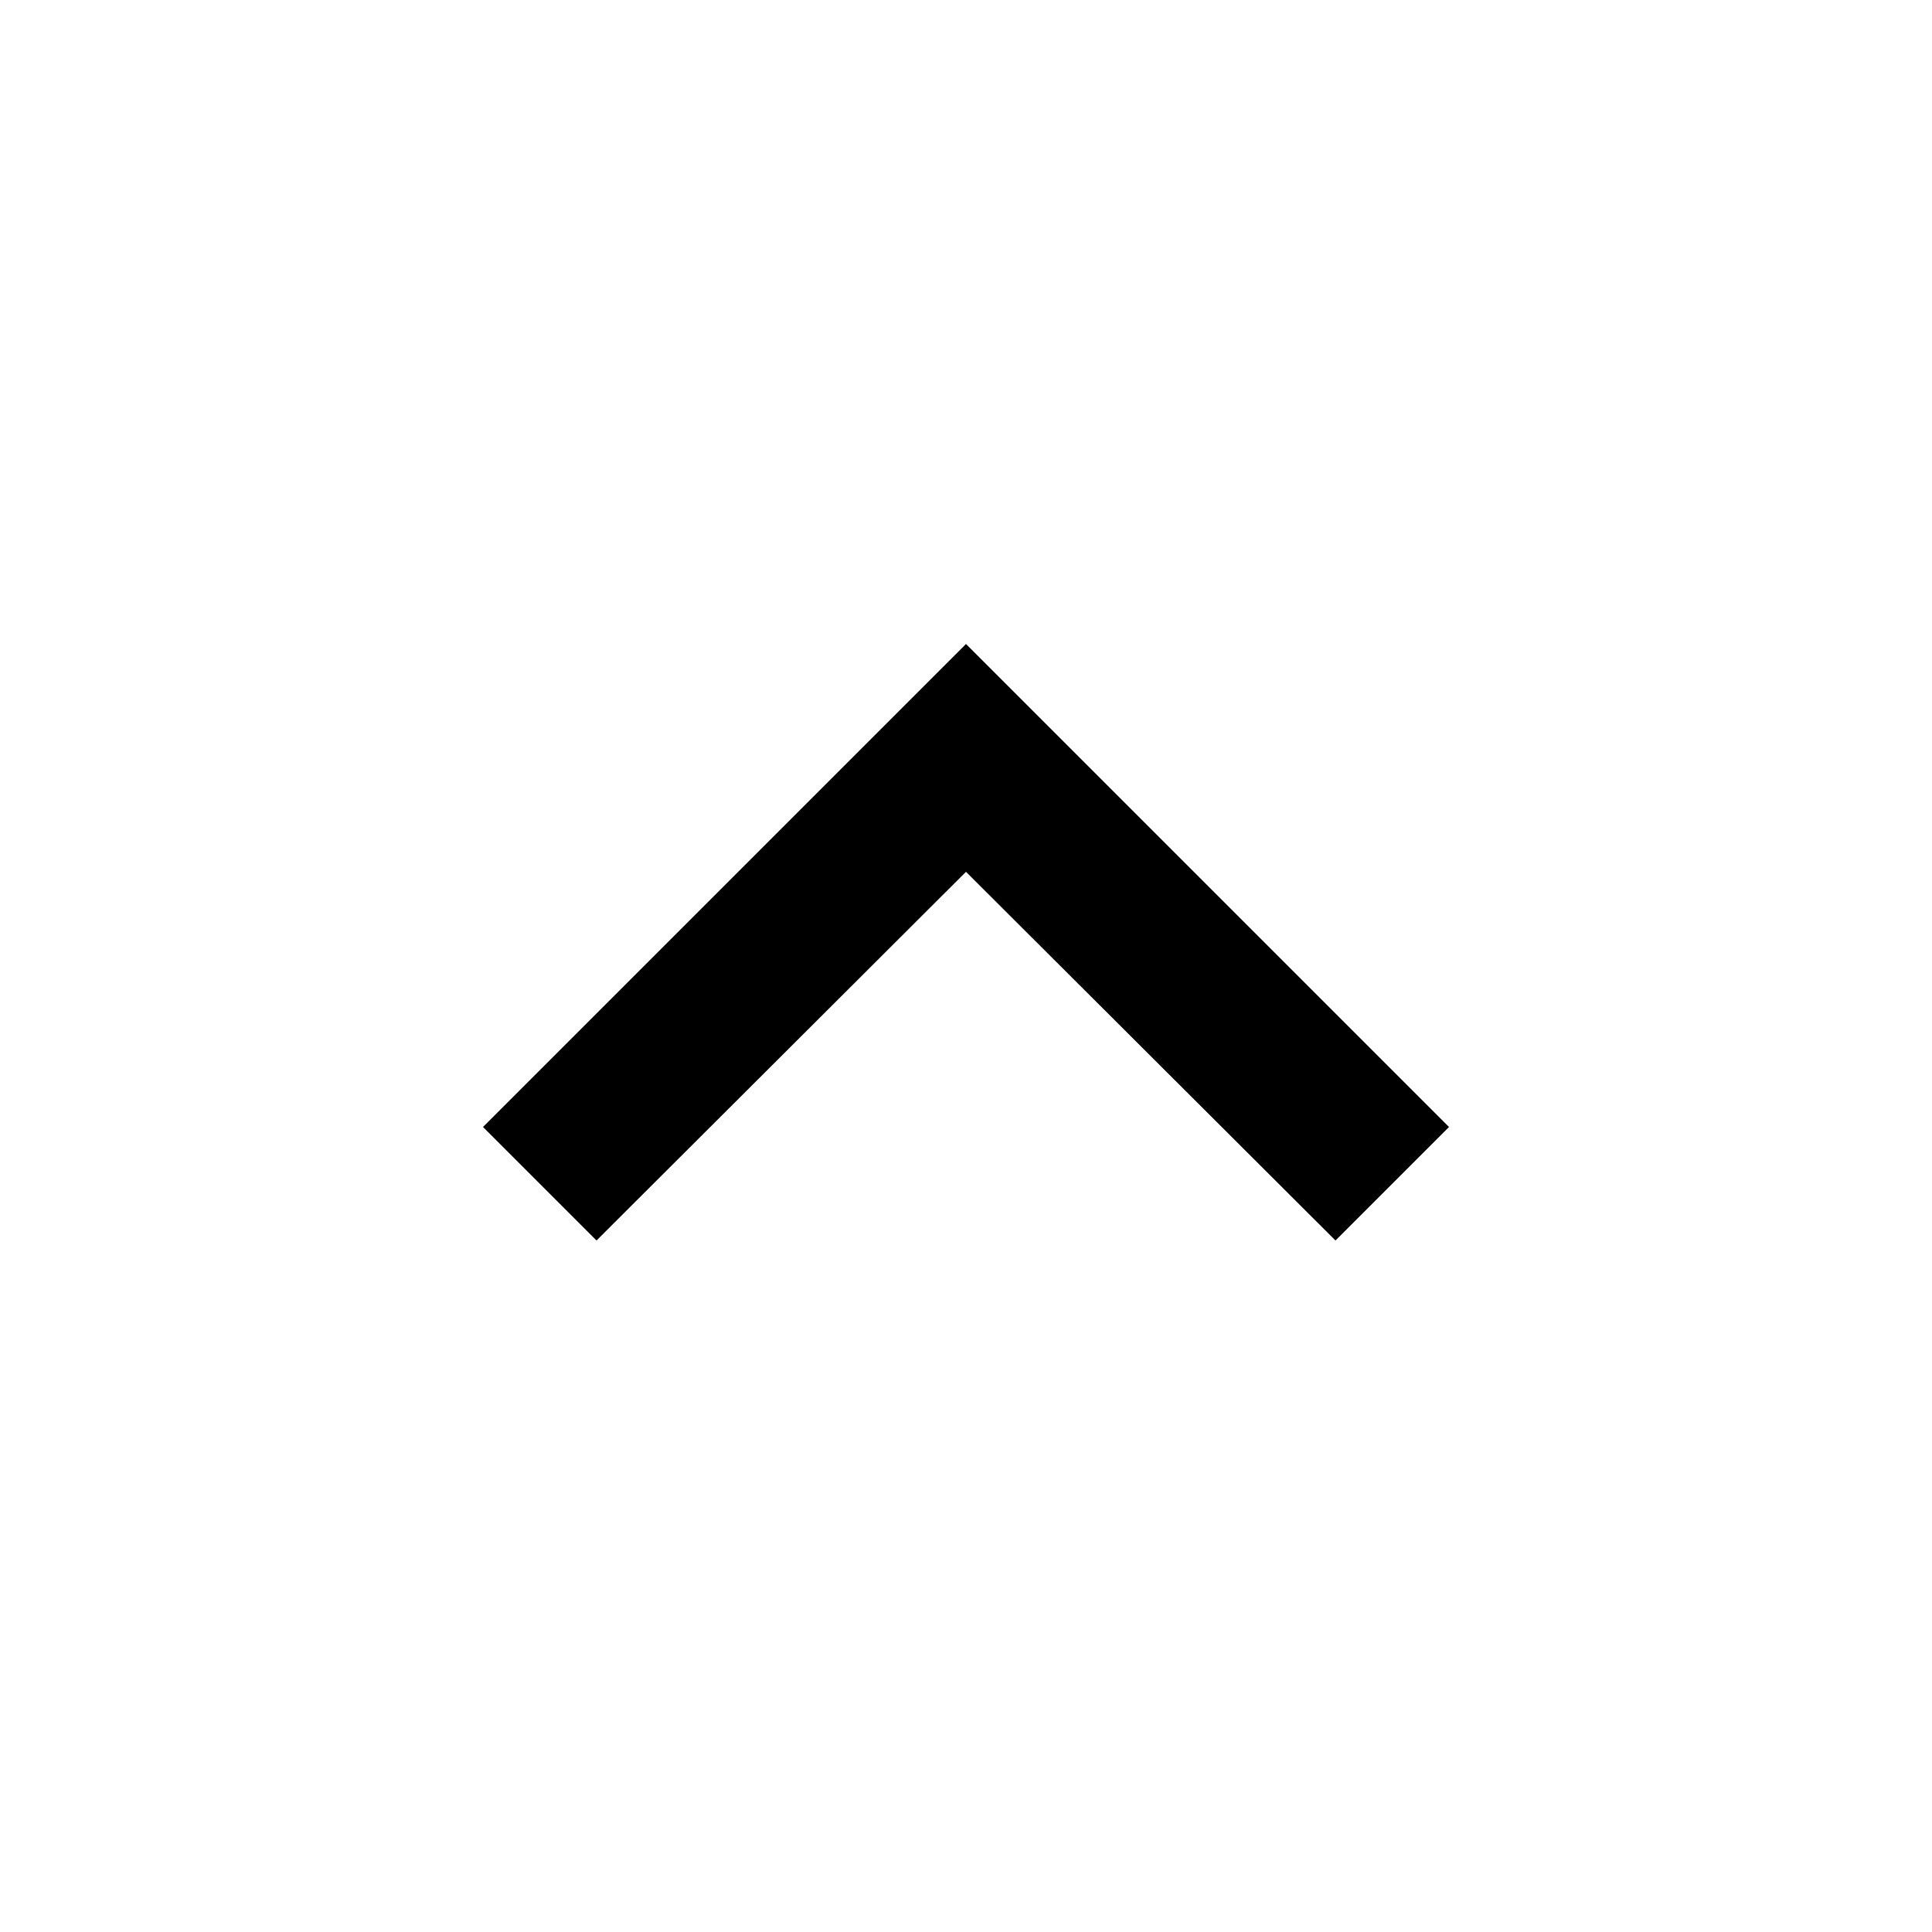
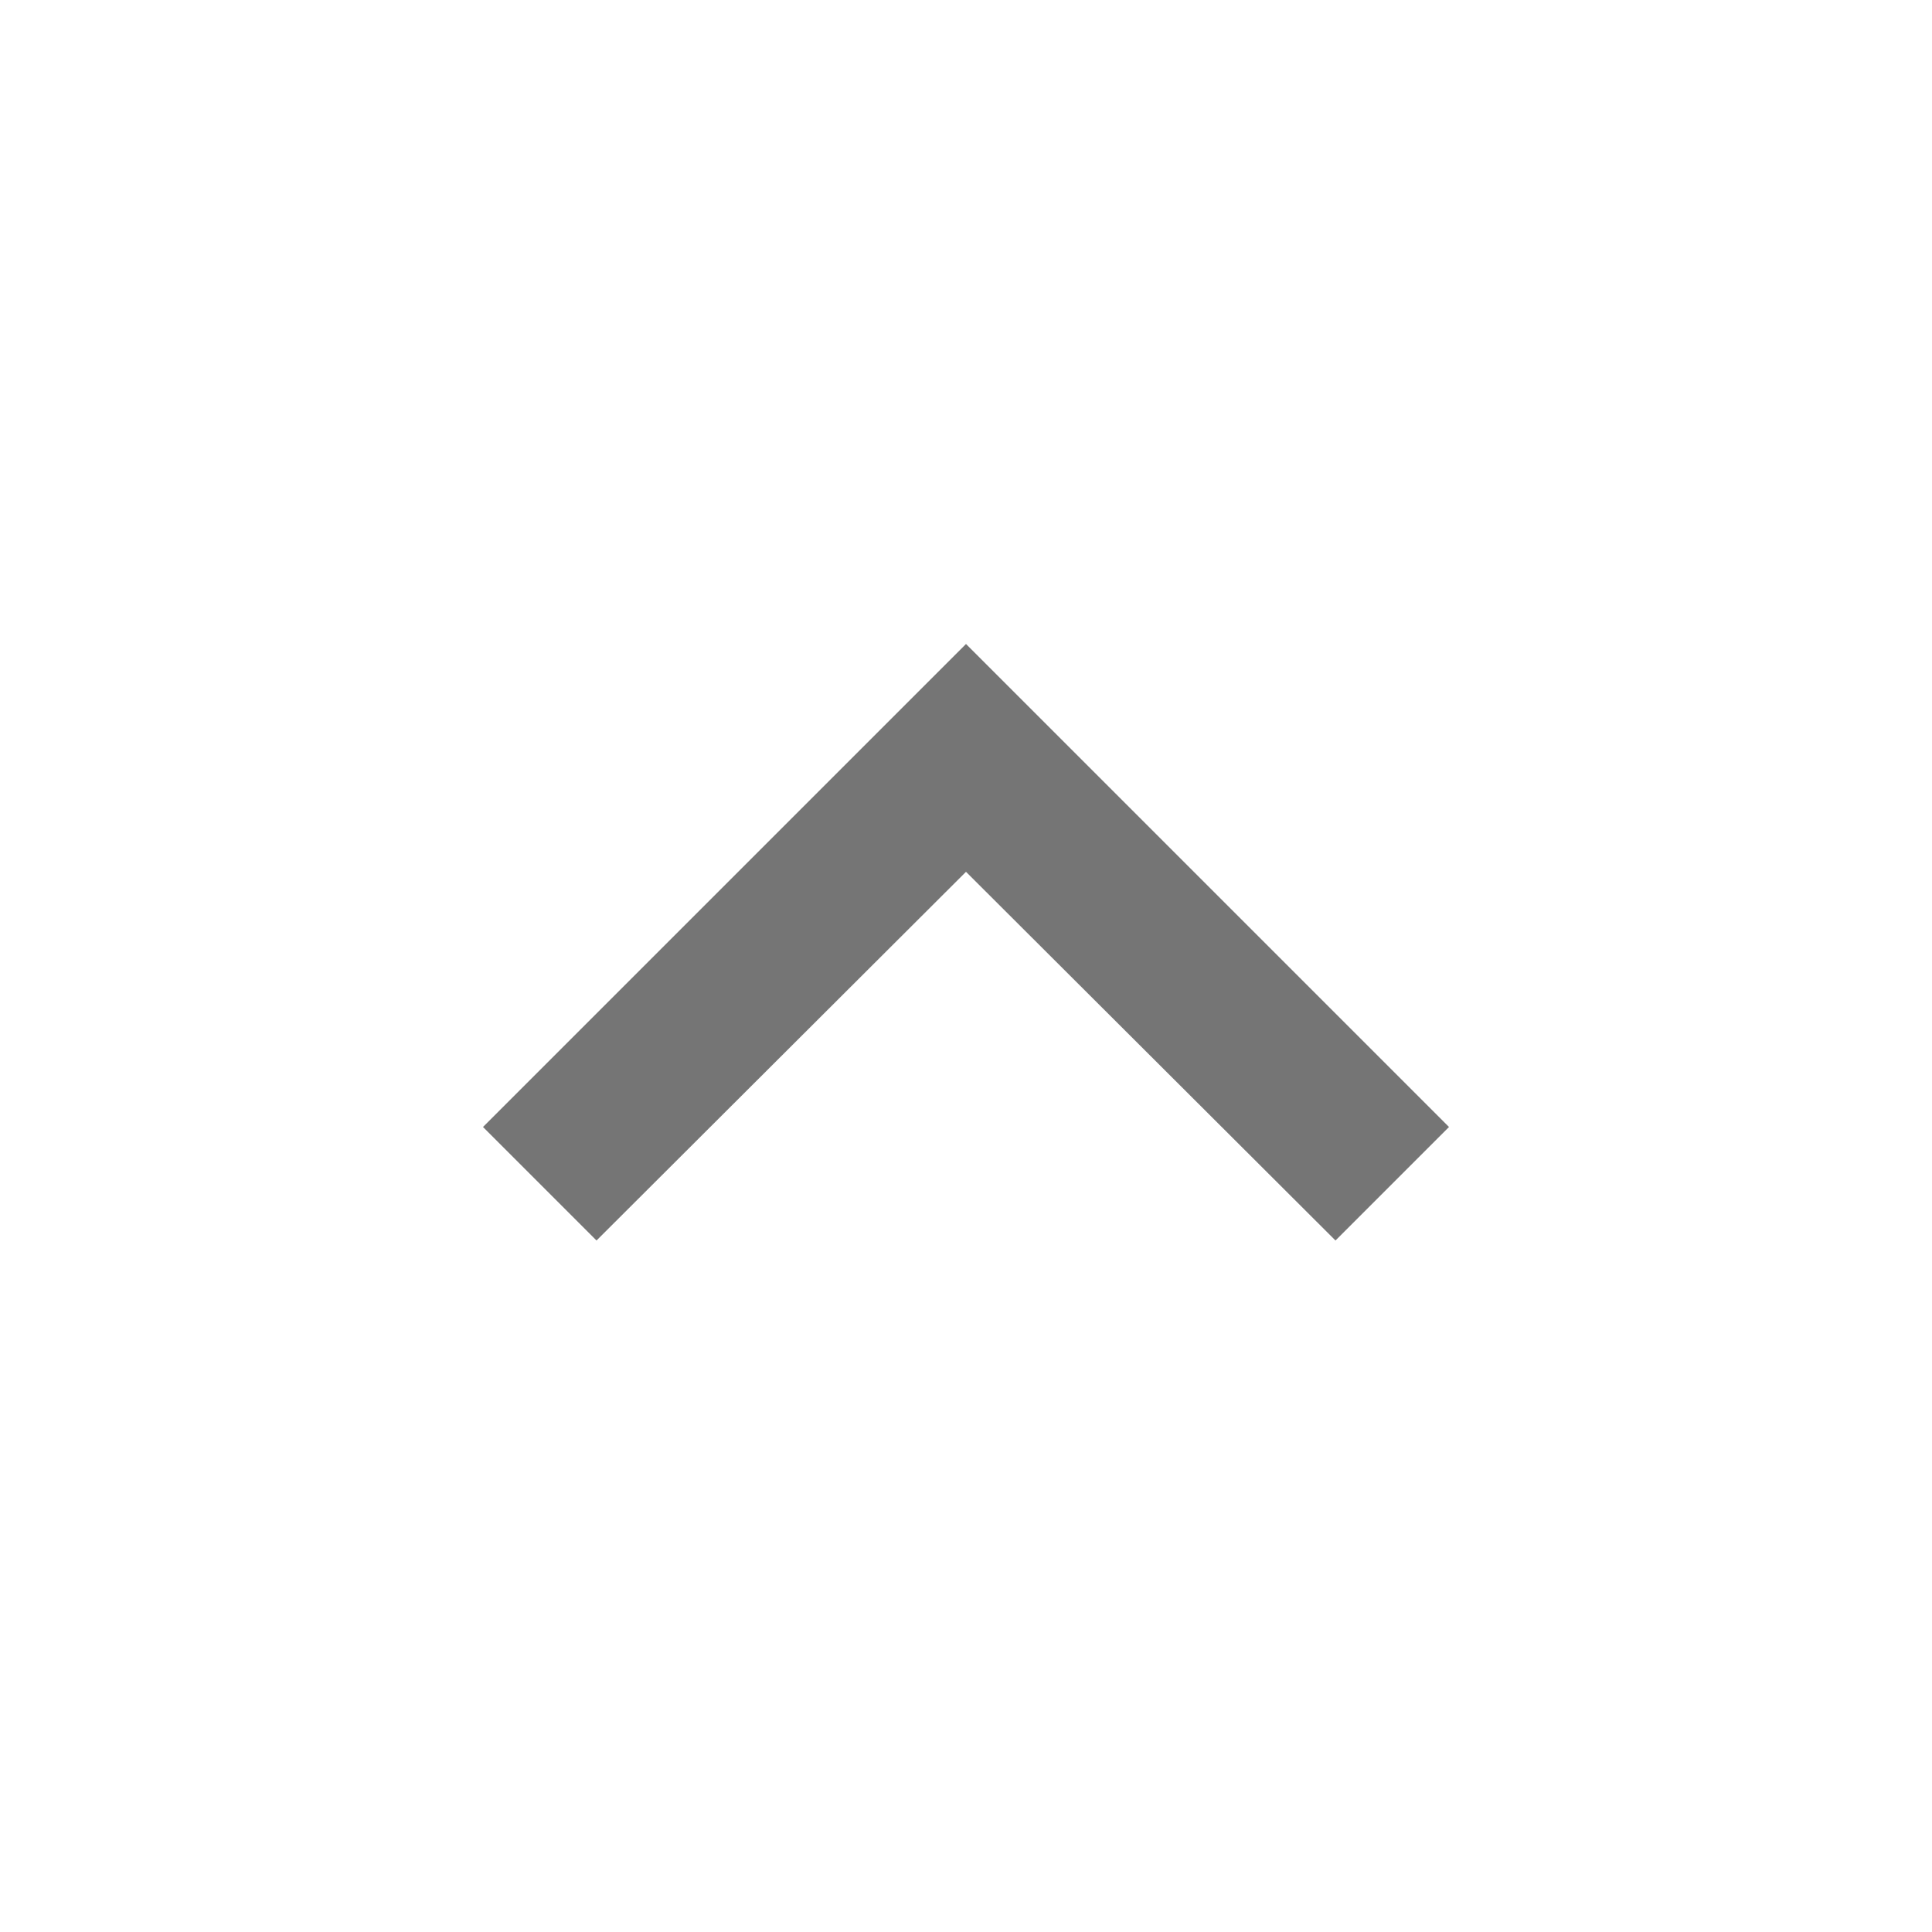
- <svg xmlns="http://www.w3.org/2000/svg" fill="#000000" height="24" viewBox="0 0 24 24" width="24">
+ <svg xmlns="http://www.w3.org/2000/svg" fill="#757575" height="24" viewBox="0 0 24 24" width="24">
  <path d="M12 8l-6 6 1.41 1.41L12 10.83l4.59 4.58L18 14z" />
  <path d="M0 0h24v24H0z" fill="none" />
</svg>
